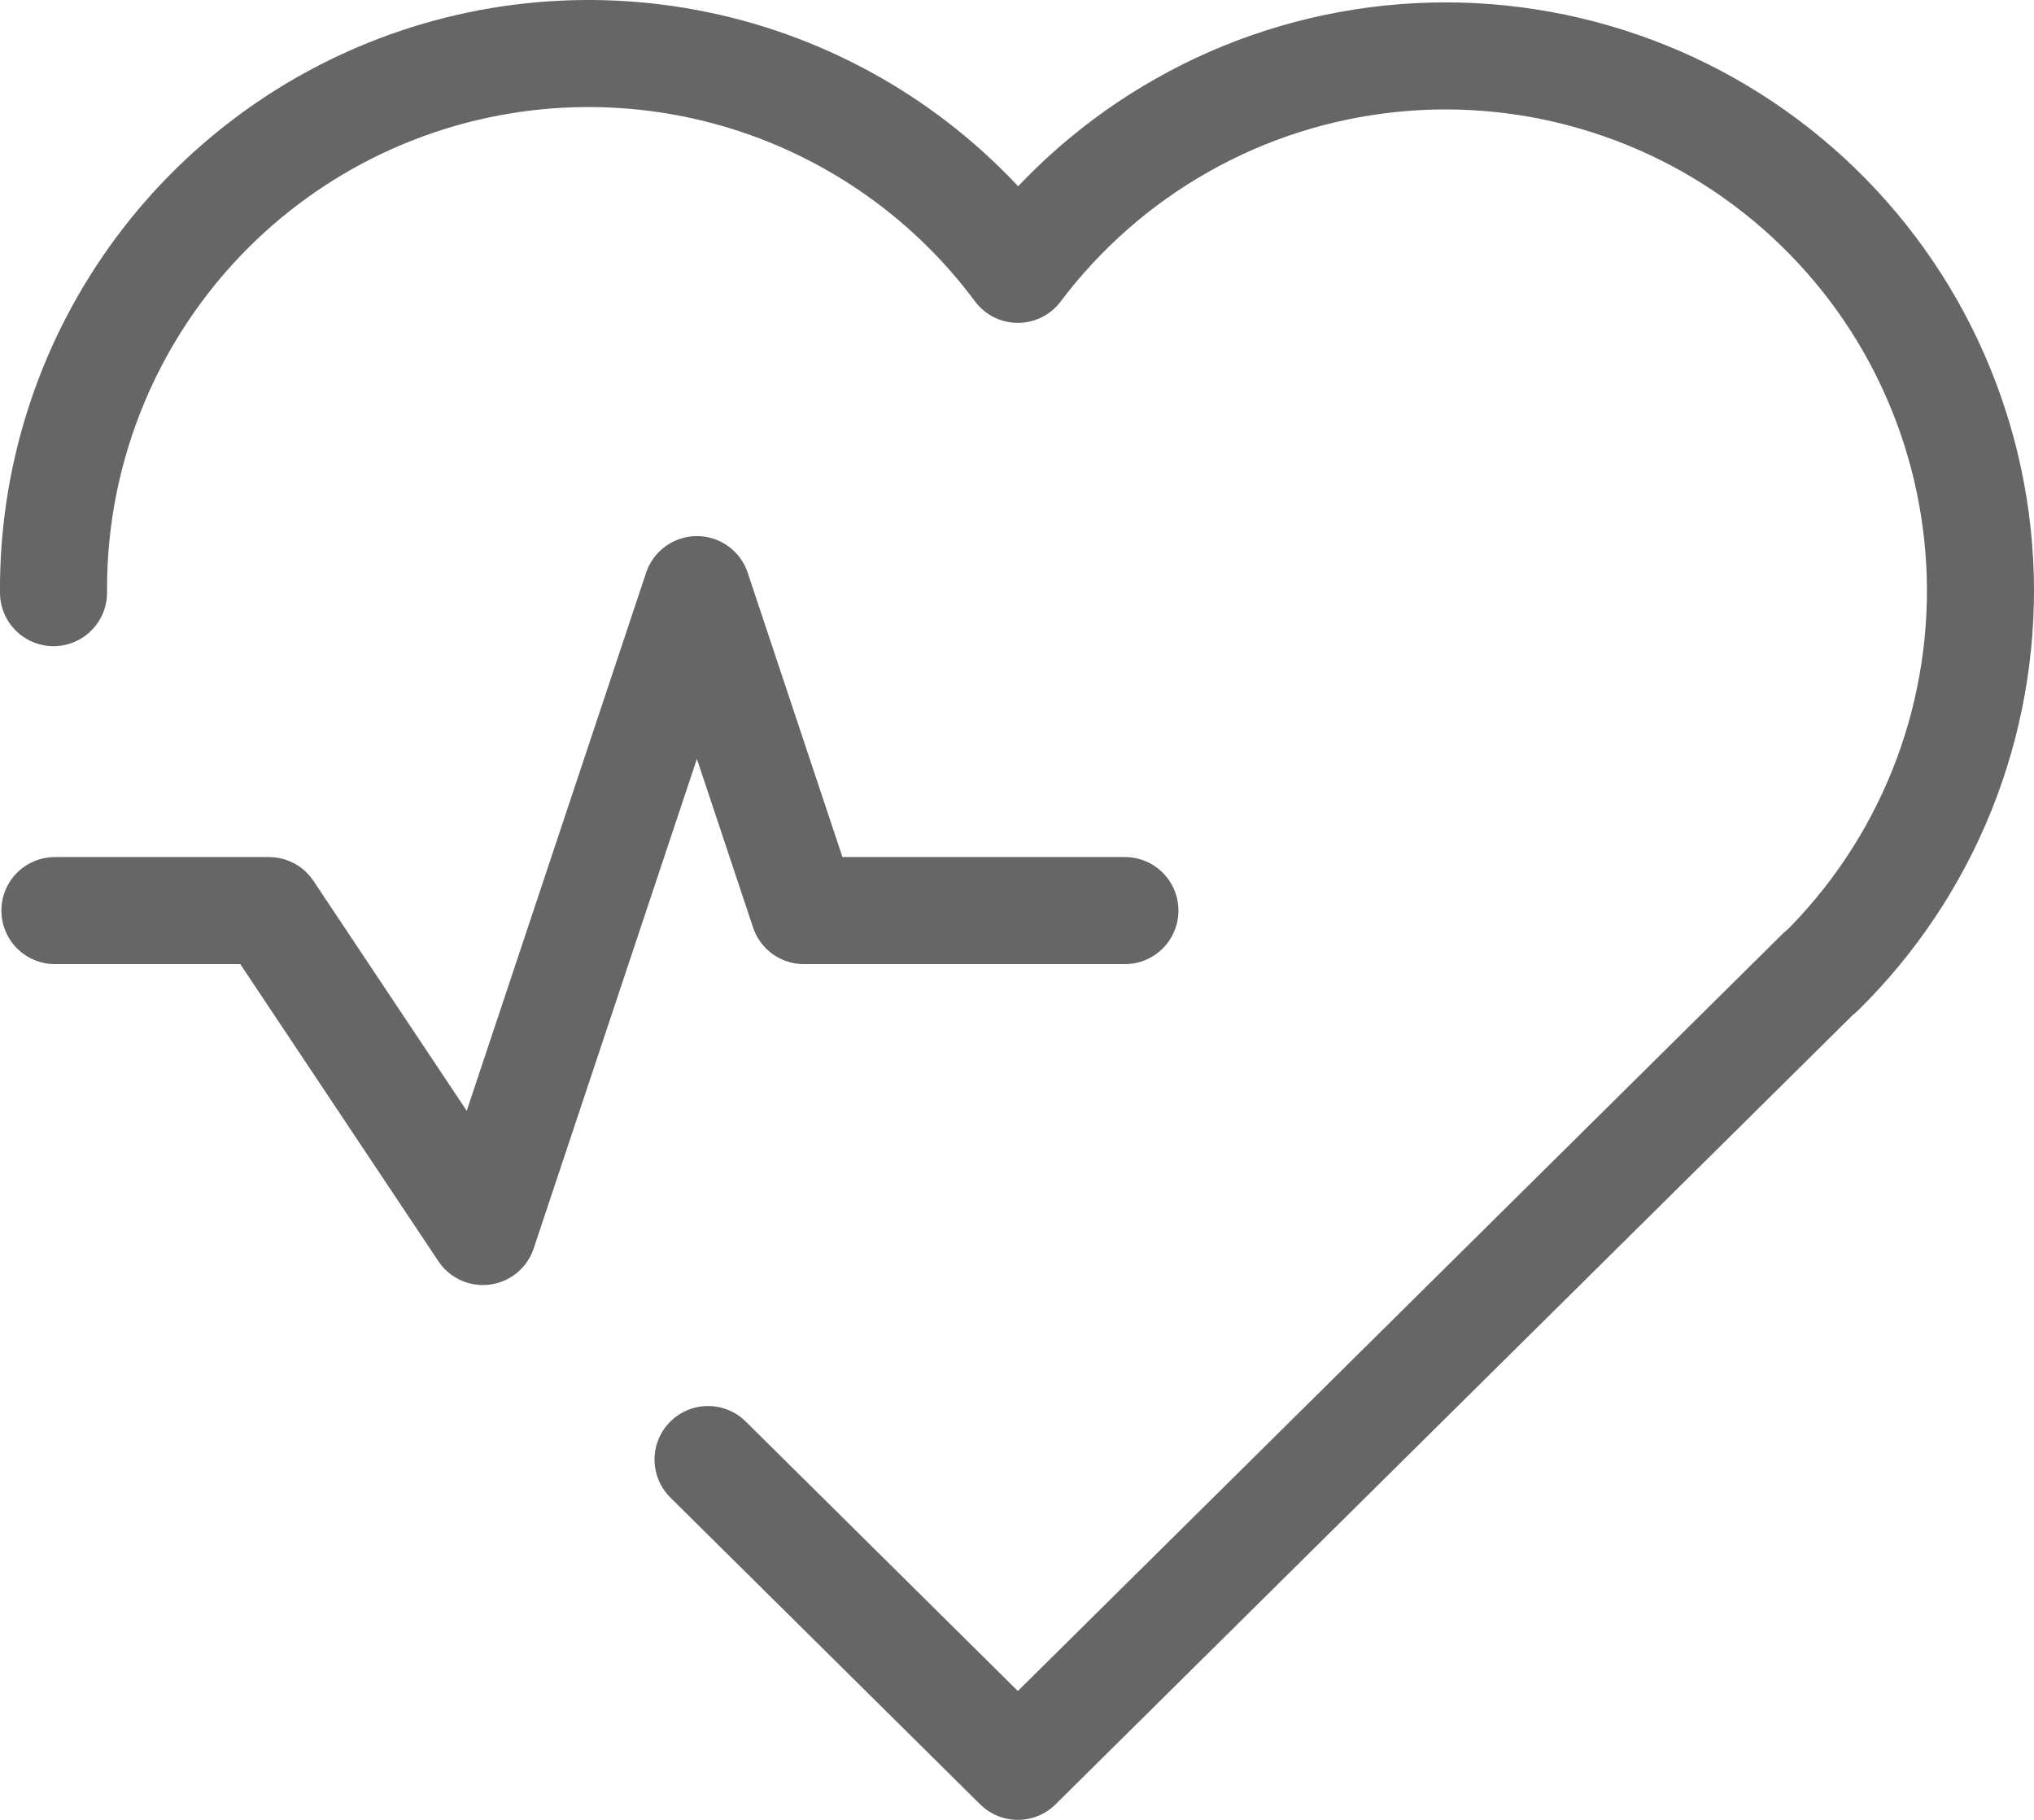
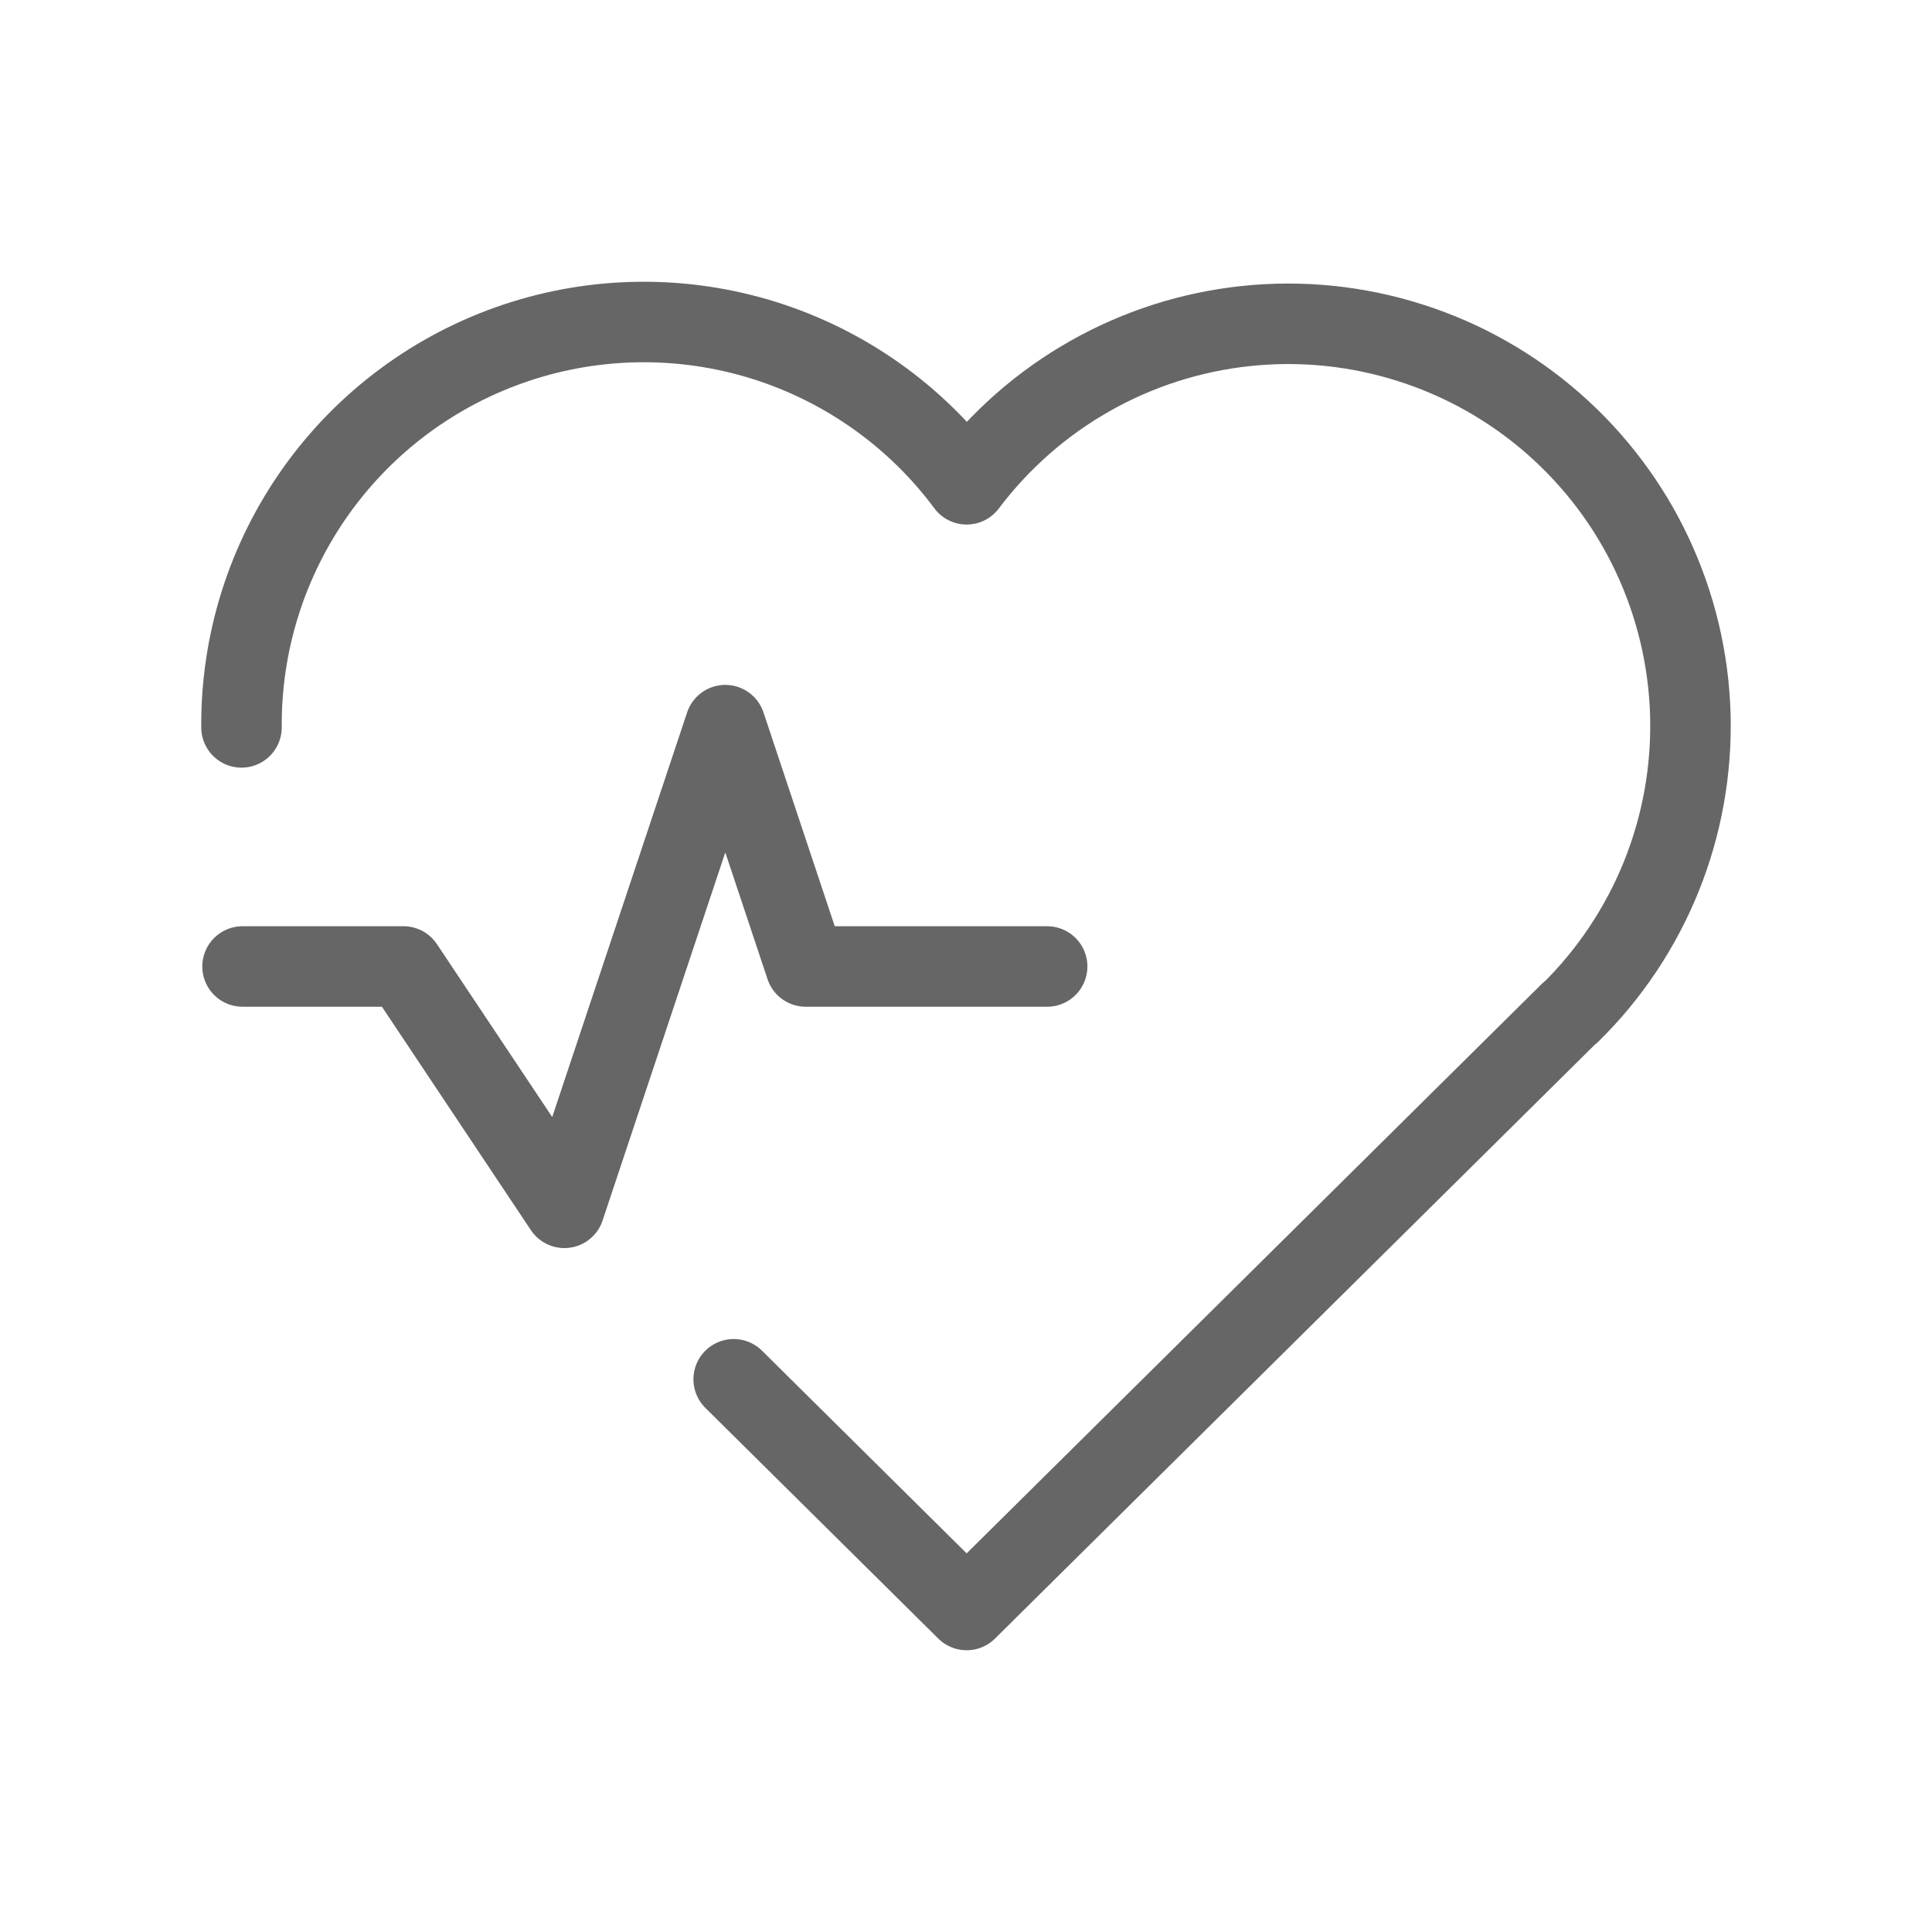
- <svg xmlns="http://www.w3.org/2000/svg" width="19" height="17" viewBox="0 0 19 17" fill="none">
-   <path d="M17.005 9.077L9.508 16.5L6.614 13.634M0.5 5.536C0.492 4.482 0.817 3.453 1.429 2.595C2.041 1.737 2.909 1.094 3.909 0.759C4.908 0.424 5.988 0.414 6.994 0.729C7.999 1.045 8.88 1.67 9.508 2.516C9.922 1.967 10.444 1.508 11.043 1.17C11.641 0.831 12.303 0.62 12.988 0.549C13.672 0.478 14.363 0.549 15.018 0.758C15.674 0.966 16.279 1.308 16.796 1.761C17.313 2.214 17.732 2.769 18.024 3.391C18.317 4.014 18.478 4.689 18.498 5.377C18.517 6.064 18.395 6.748 18.138 7.386C17.881 8.024 17.495 8.602 17.005 9.083M0.513 8.506H2.512L4.511 11.504L6.51 5.508L7.509 8.506H10.508" stroke="#666666" stroke-linecap="round" stroke-linejoin="round" />
+ <svg xmlns="http://www.w3.org/2000/svg" width="24" height="24" viewBox="0 0 24 24" fill="none">
+   <path d="M19.505 12.577L12.008 20L9.114 17.134M3 9.036C2.992 7.982 3.317 6.953 3.929 6.095C4.541 5.237 5.409 4.594 6.409 4.259C7.408 3.924 8.488 3.914 9.494 4.229C10.499 4.545 11.38 5.17 12.008 6.016C12.422 5.467 12.944 5.008 13.543 4.67C14.141 4.331 14.803 4.12 15.488 4.049C16.172 3.978 16.863 4.049 17.518 4.258C18.174 4.466 18.779 4.808 19.296 5.261C19.813 5.714 20.232 6.269 20.524 6.891C20.817 7.514 20.978 8.189 20.998 8.877C21.017 9.564 20.895 10.248 20.638 10.886C20.381 11.524 19.995 12.102 19.505 12.583M3.013 12.006H5.012L7.011 15.004L9.01 9.008L10.009 12.006H13.008" stroke="#666666" stroke-linecap="round" stroke-linejoin="round" />
</svg>
